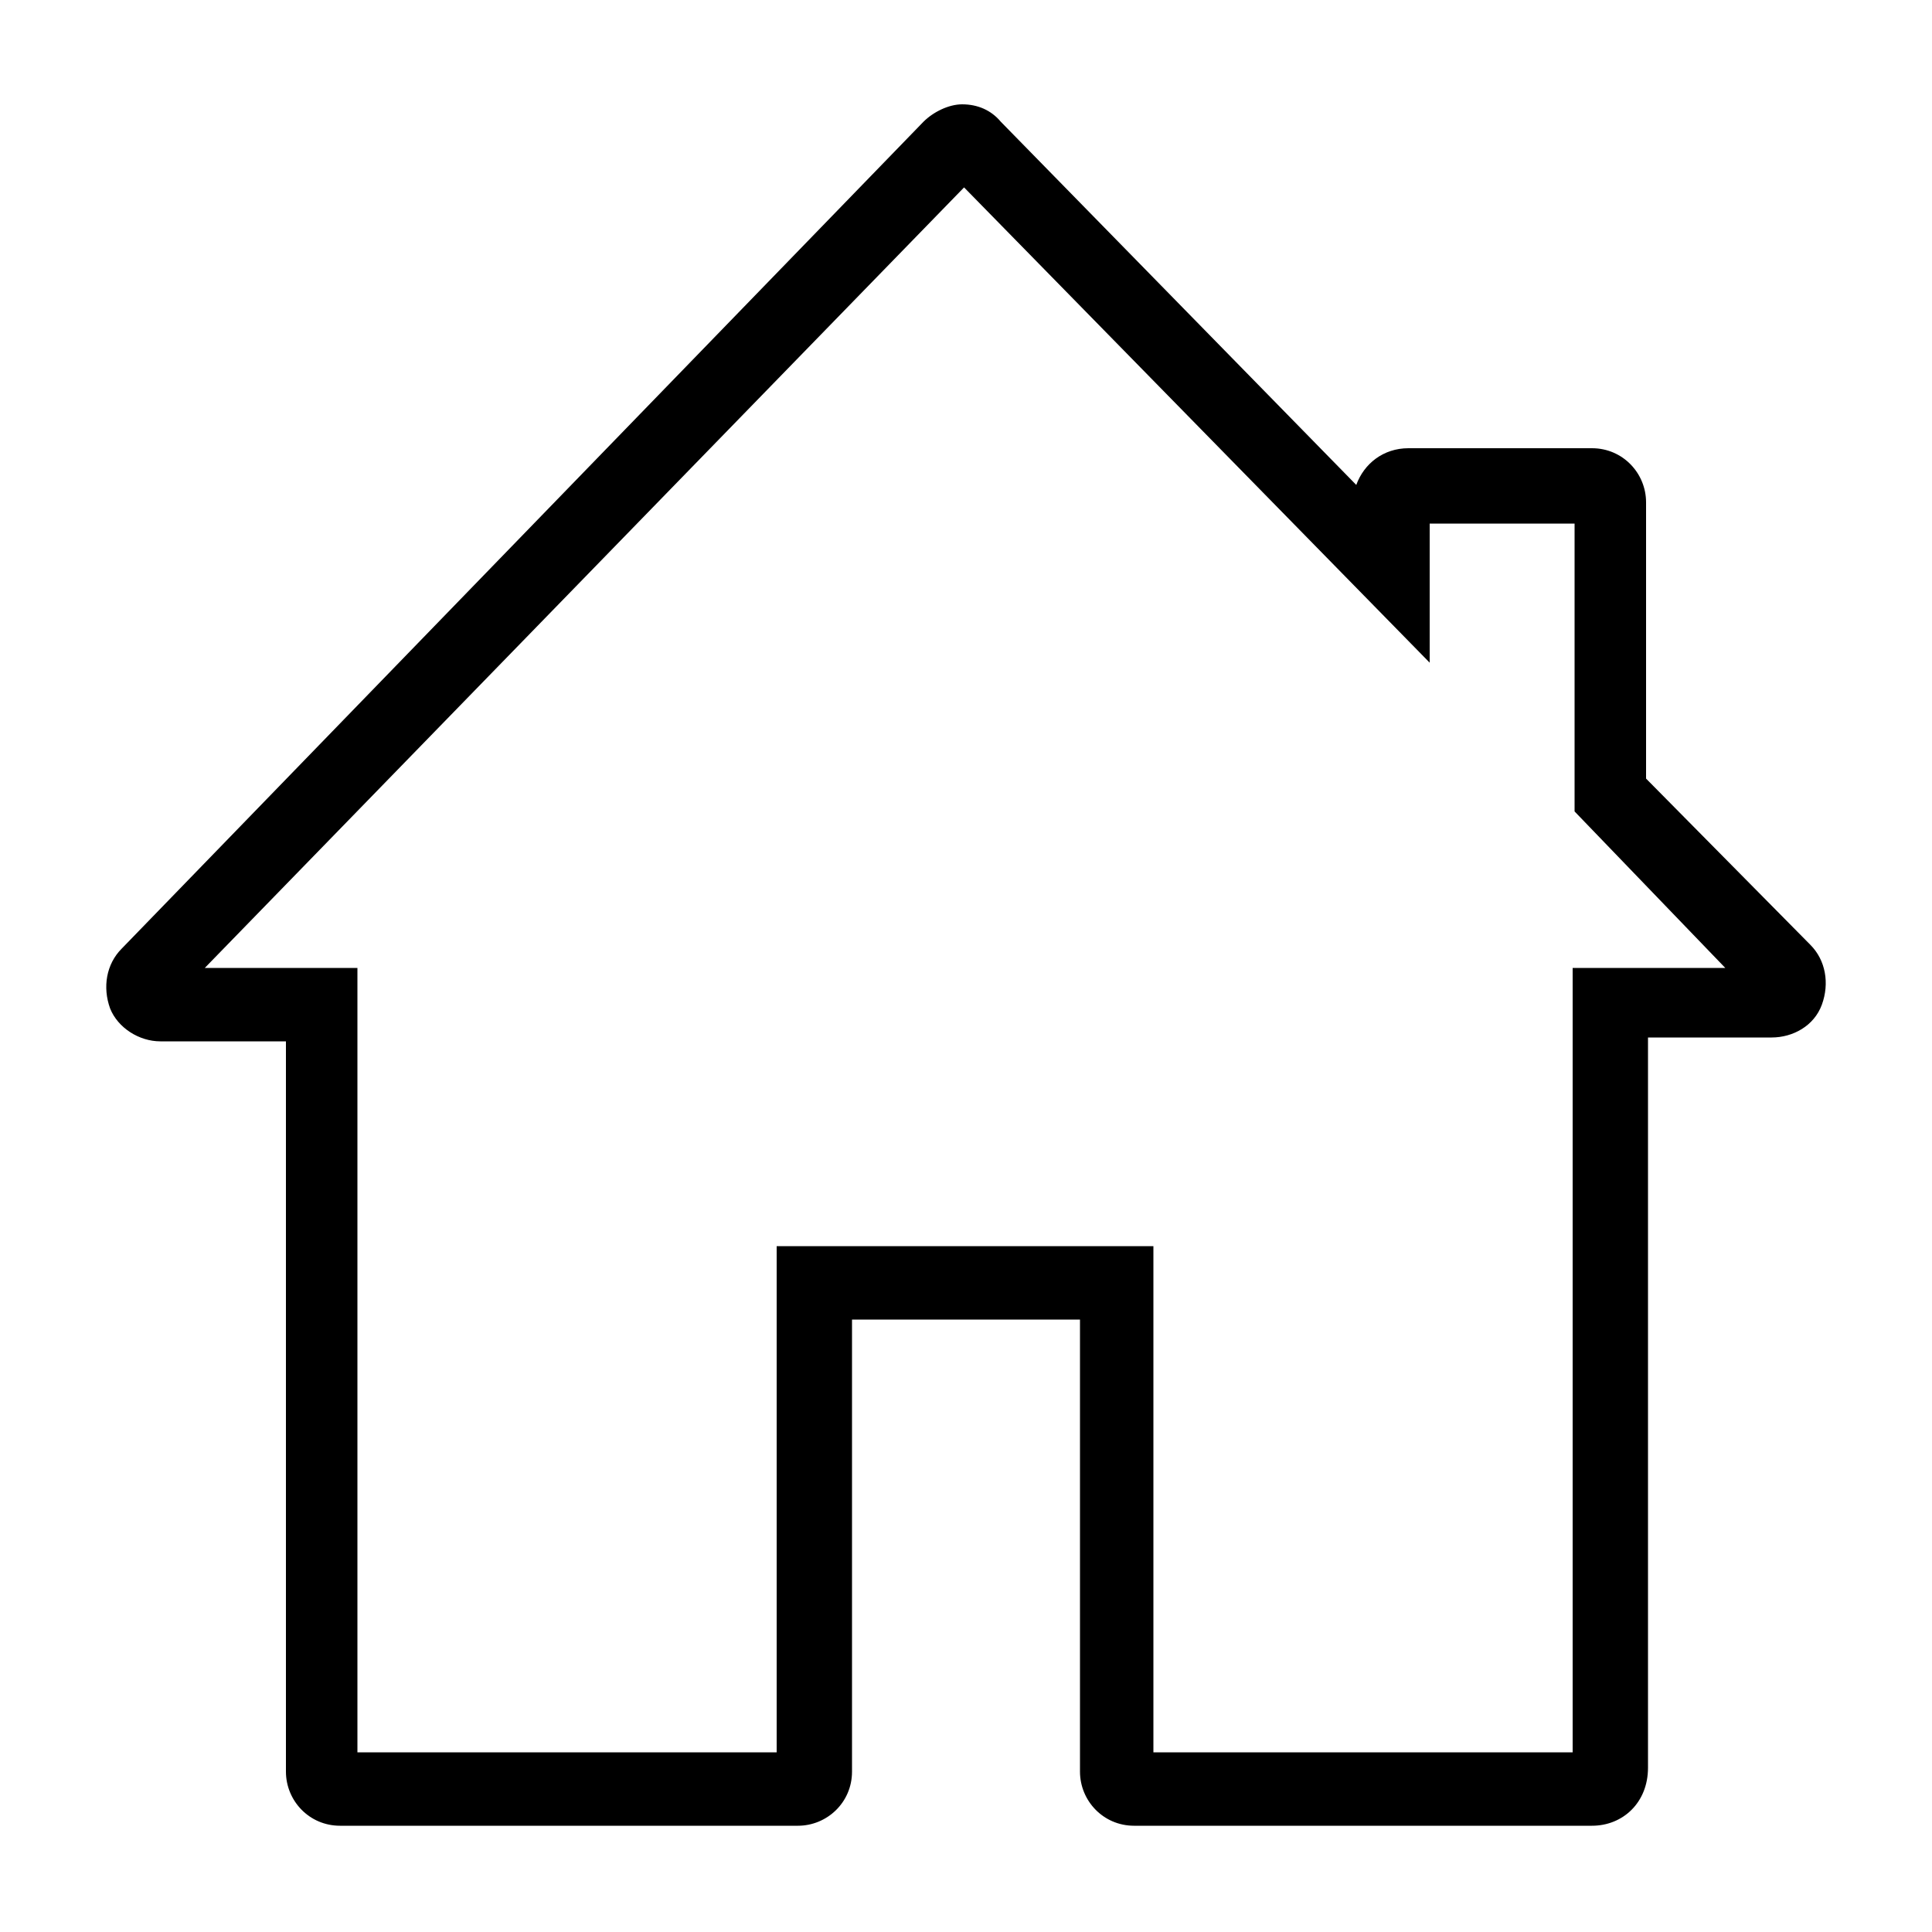
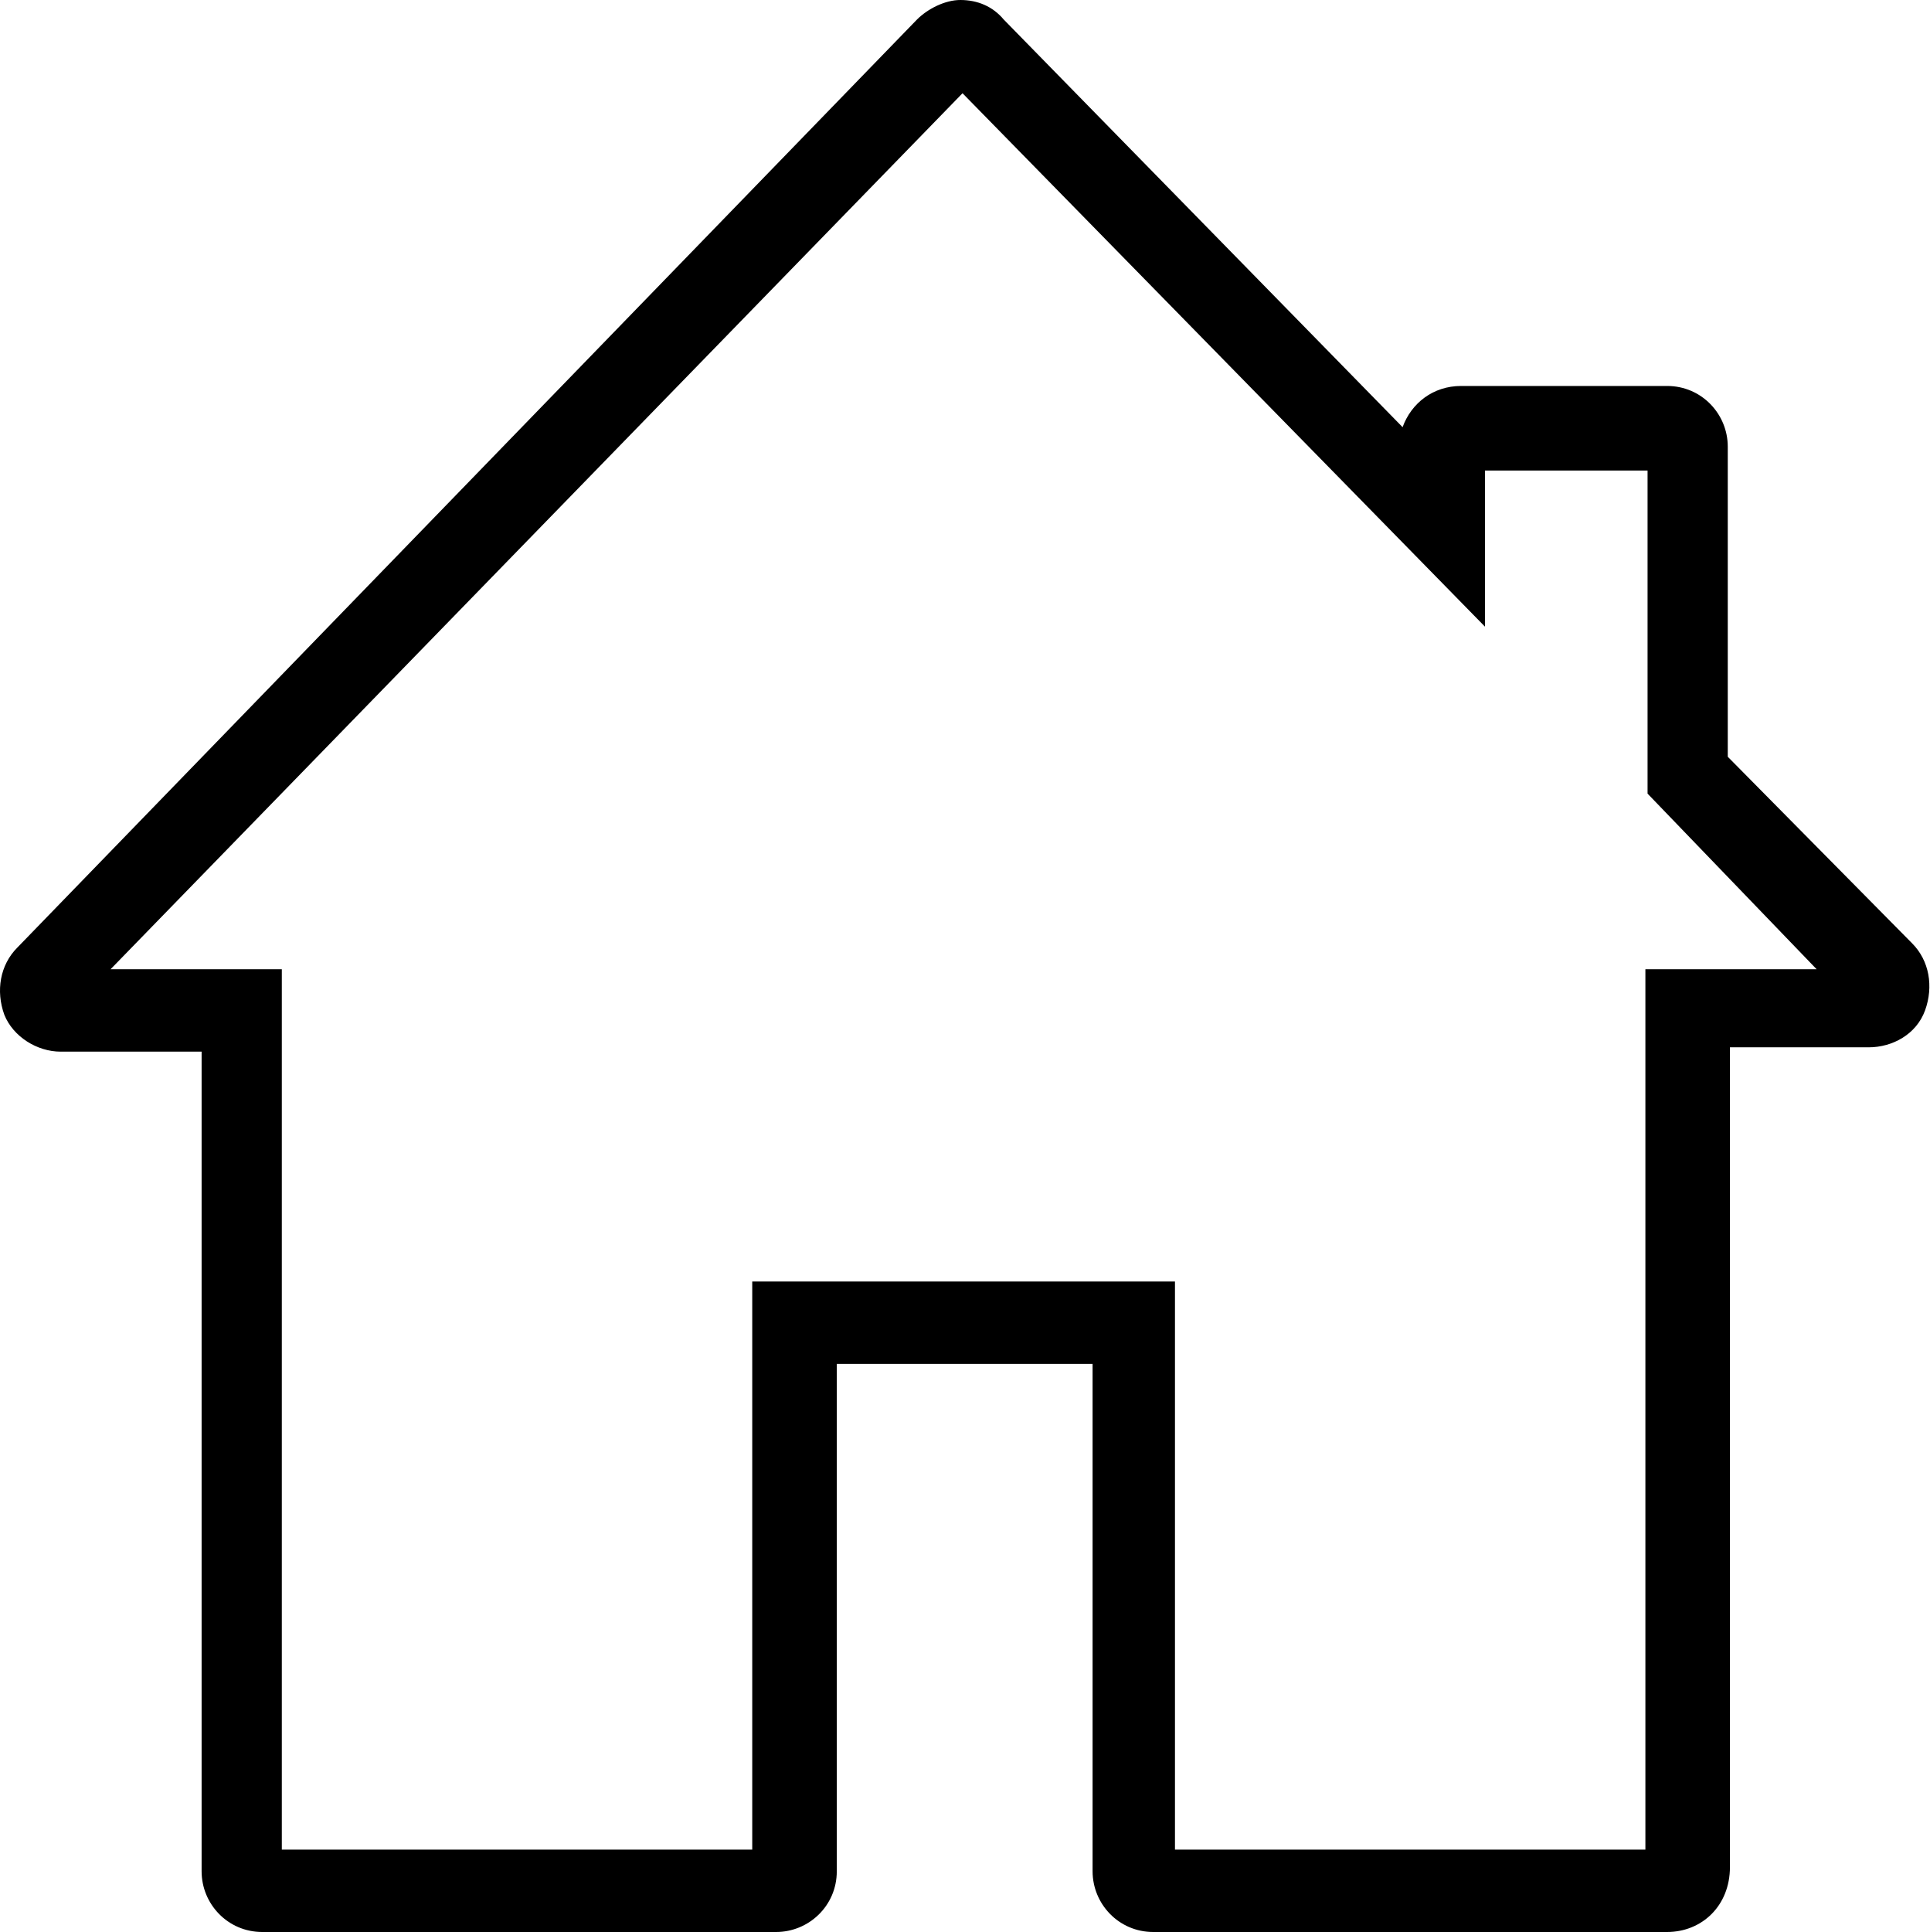
- <svg xmlns="http://www.w3.org/2000/svg" width="100%" version="1.1" x="0px" y="0px" viewBox="0 0 100 100" enable-background="new 0 0 100 100" xml:space="preserve">
+ <svg xmlns="http://www.w3.org/2000/svg" width="100%" version="1.1" id="Layer_1" x="0px" y="0px" viewBox="253.1 376.3 89 89.1" style="enable-background:new 253.1 376.3 89 89.1;" xml:space="preserve">
  <g>
-     <path d="M82.4,94.5H58.7c-1.6,0-2.8-1.3-2.8-2.8V68.3H44.1v23.4c0,1.6-1.3,2.8-2.8,2.8H17.6c-1.6,0-2.8-1.3-2.8-2.8V53.9H8.3   c-1.1,0-2.2-0.7-2.6-1.7c-0.4-1.1-0.2-2.3,0.6-3.1L47.8,6.3c0.5-0.5,1.3-0.9,2-0.9c0.8,0,1.5,0.3,2,0.9l18.4,18.8   c0.4-1.1,1.4-1.9,2.7-1.9h9.5c1.6,0,2.8,1.3,2.8,2.8v14.3l8.5,8.6c0.8,0.8,1,2,0.6,3.1c-0.4,1.1-1.5,1.7-2.6,1.7h-6.4v37.8   C85.3,93.3,84,94.5,82.4,94.5z M59.7,90.7h21.7V50.1h7.9L81.5,42V27.1H74v7.2L49.9,9.7L10.6,50.1h7.9v40.6h21.7V64.5h19.5V90.7z" />
+     <path d="M330,465.4h-23.7c-1.6,0-2.8-1.3-2.8-2.8v-23.4h-11.8v23.4c0,1.6-1.3,2.8-2.8,2.8h-23.7c-1.6,0-2.8-1.3-2.8-2.8v-37.8h-6.5   c-1.1,0-2.2-0.7-2.6-1.7c-0.4-1.1-0.2-2.3,0.6-3.1l41.5-42.8c0.5-0.5,1.3-0.9,2-0.9c0.8,0,1.5,0.3,2,0.9l18.4,18.8   c0.4-1.1,1.4-1.9,2.7-1.9h9.5c1.6,0,2.8,1.3,2.8,2.8v14.3l8.5,8.6c0.8,0.8,1,2,0.6,3.1s-1.5,1.7-2.6,1.7h-6.4v37.8   C332.9,464.2,331.6,465.4,330,465.4z M307.3,461.6H329V421h7.9l-7.8-8.1V398h-7.5v7.2l-24.1-24.6L258.2,421h7.9v40.6h21.7v-26.2   h19.5V461.6z" />
  </g>
</svg>
